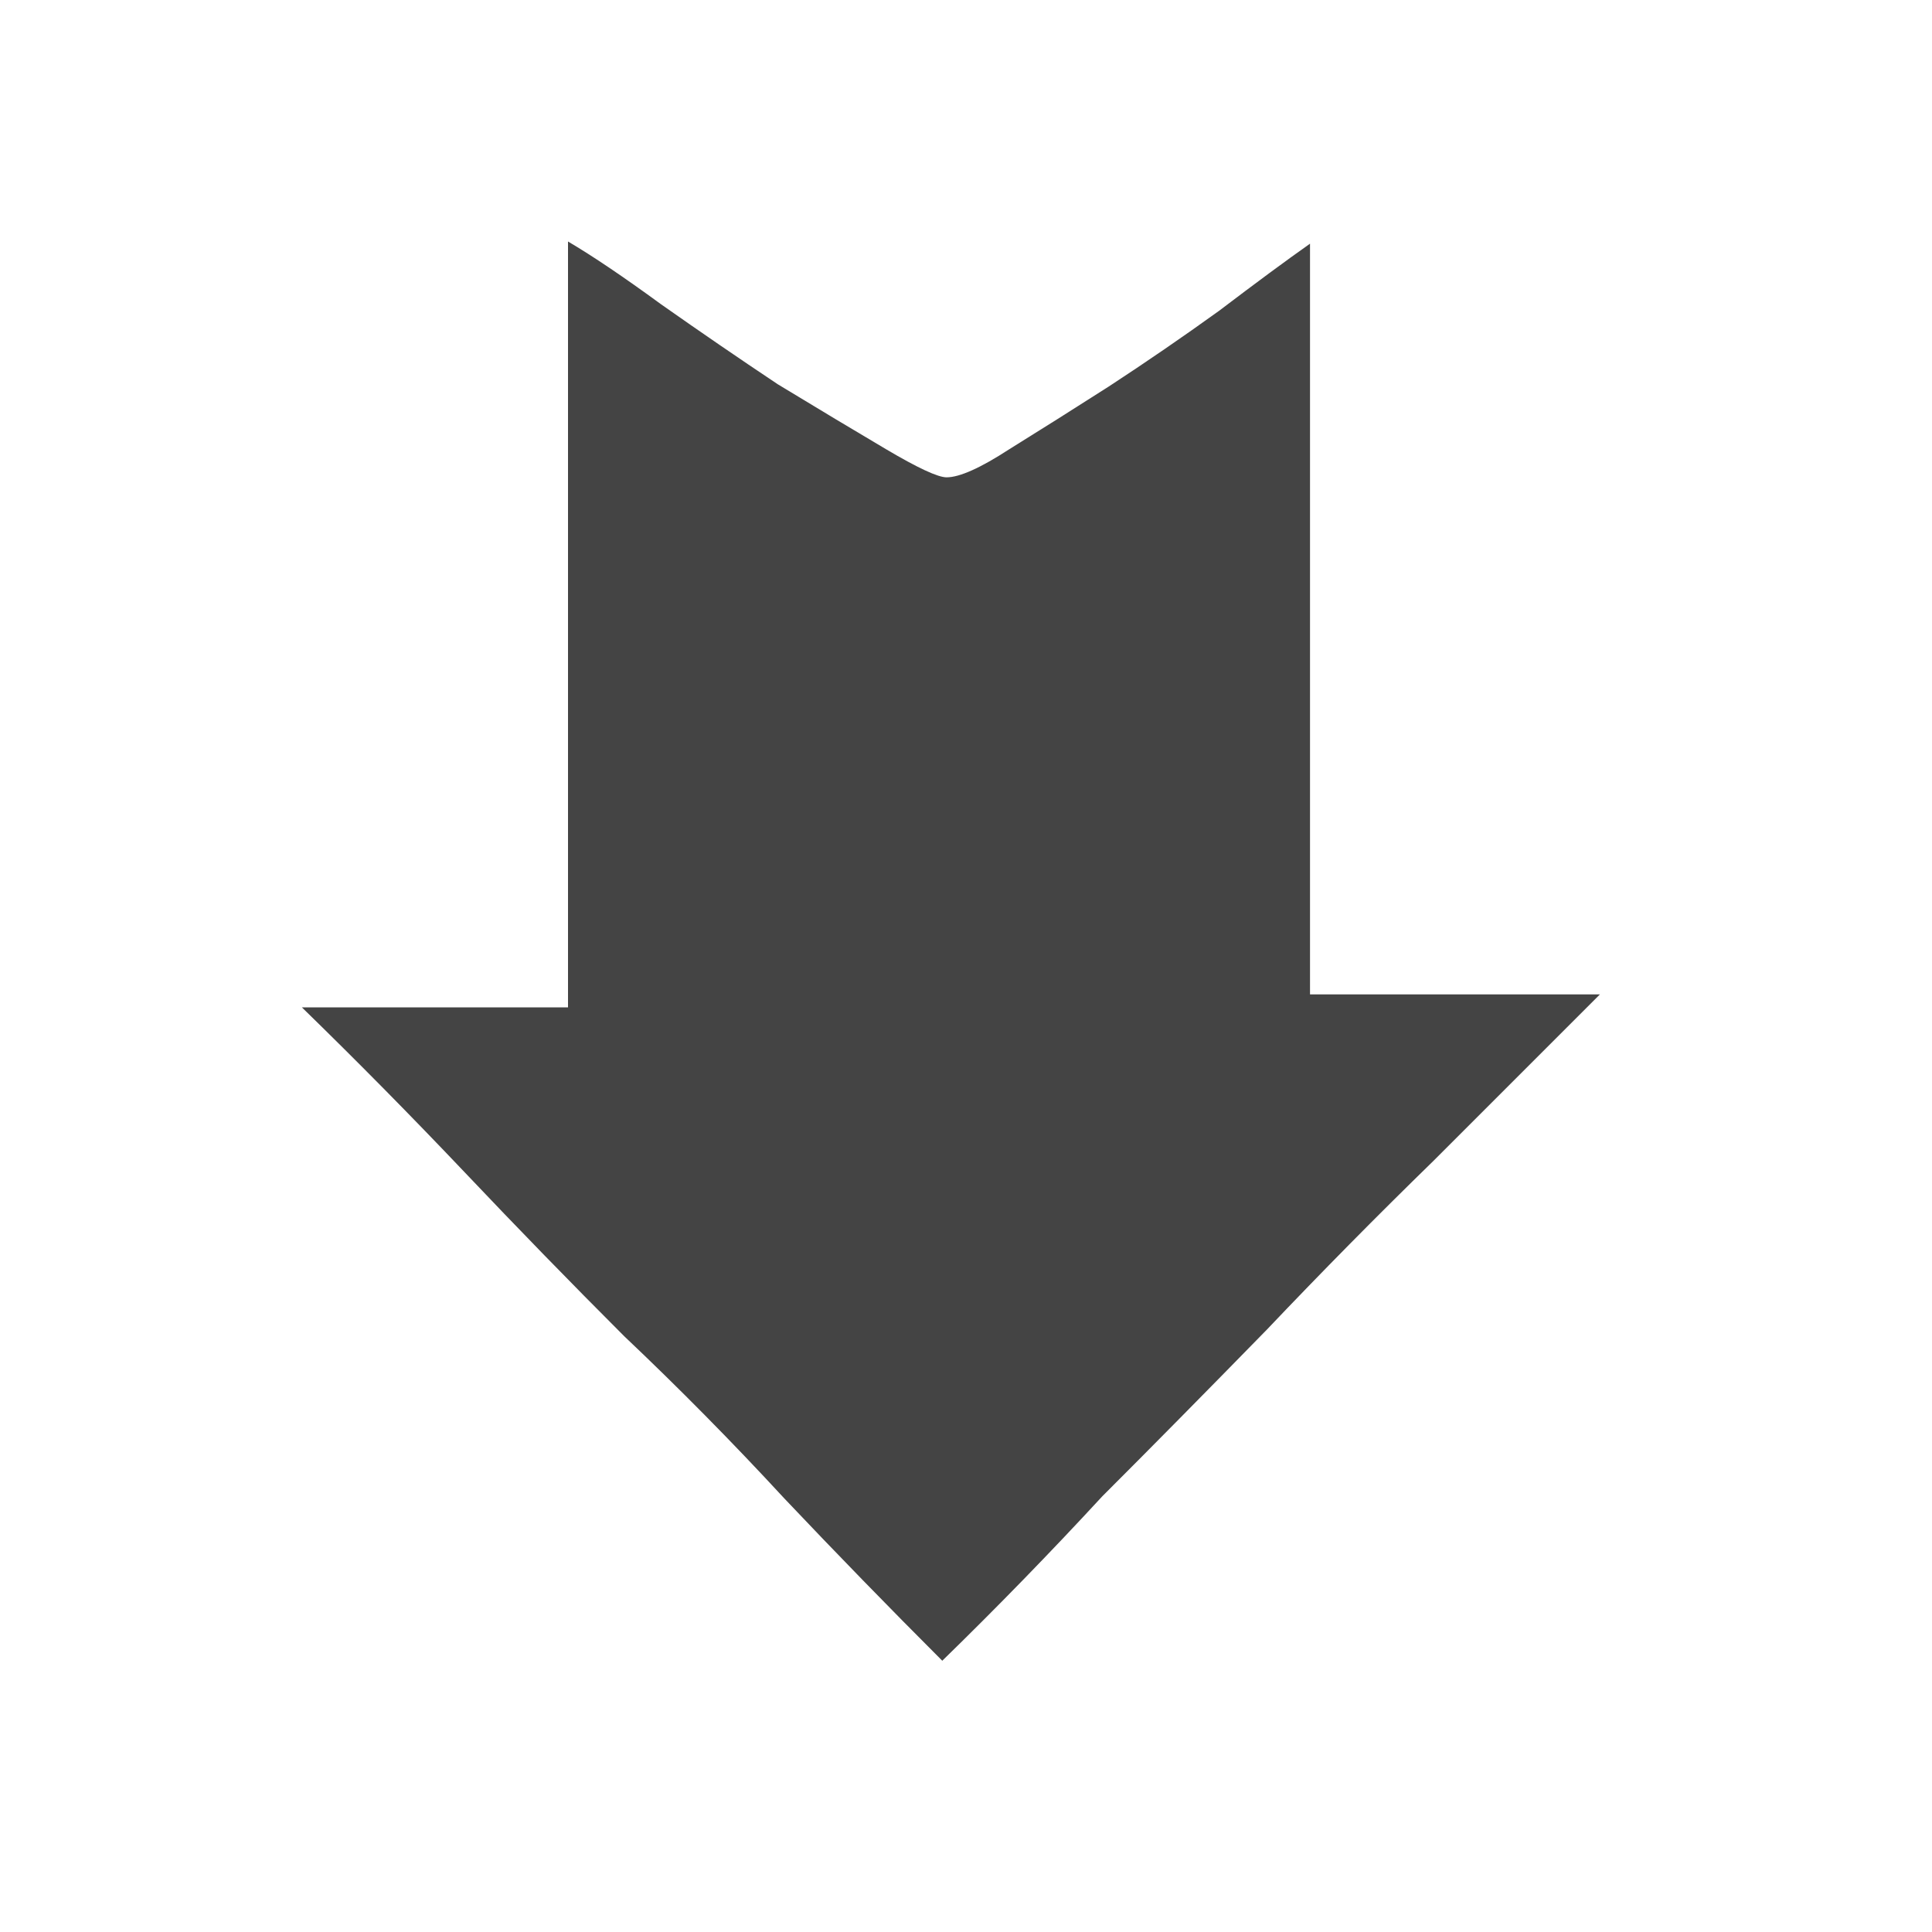
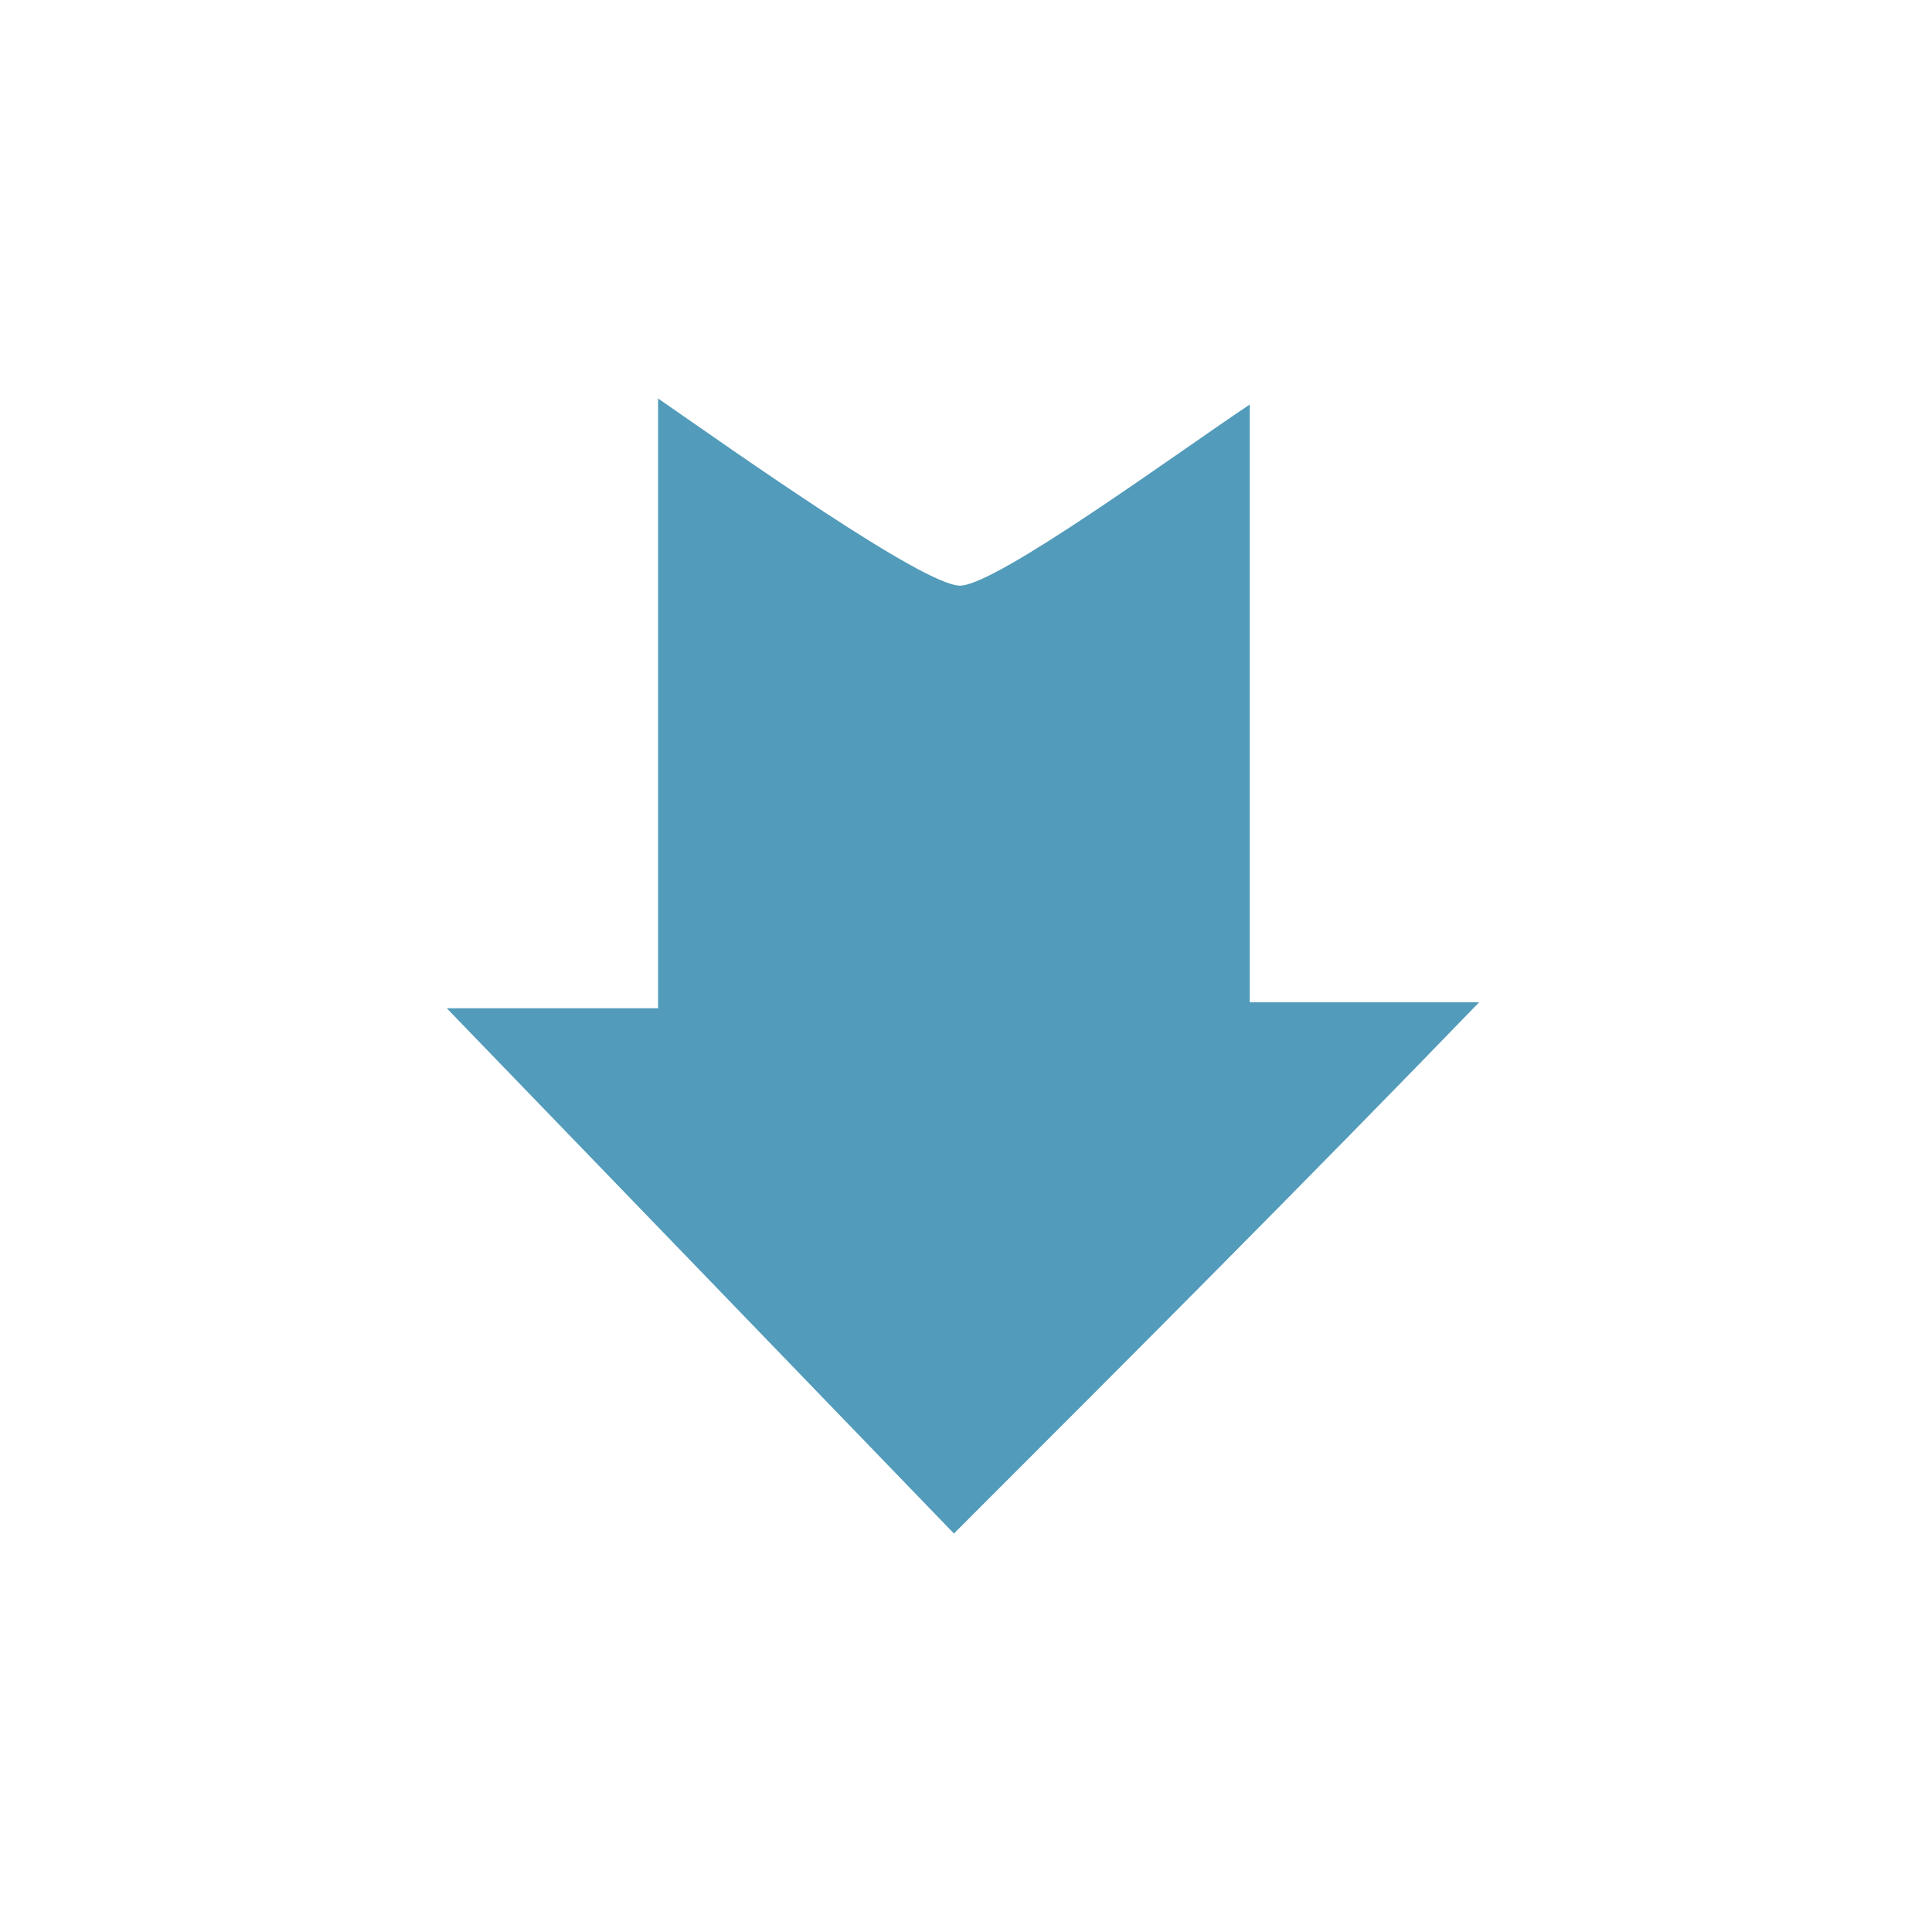
- <svg xmlns="http://www.w3.org/2000/svg" width="32px" height="32px" viewBox="0 0 32 32" version="1.1">
-   <defs />
-   <g id="markdown" stroke="none" stroke-width="1" fill="none" fill-rule="evenodd">
-     <path d="M21.698,4.036 L21.698,7.261 L21.698,10.378 L21.698,13.388 L21.698,16.47 L22.988,16.47 L24.207,16.47 L25.353,16.47 L26.5,16.47 L23.741,19.229 C22.809,20.137 21.889,21.069 20.982,22.024 C19.978,23.051 19.071,23.971 18.258,24.783 C17.398,25.715 16.514,26.623 15.607,27.507 C14.723,26.623 13.851,25.727 12.991,24.819 C12.131,23.887 11.247,22.992 10.339,22.132 C9.455,21.248 8.571,20.34 7.688,19.408 C6.804,18.477 5.908,17.569 5,16.685 L5.932,16.685 L7.007,16.685 L8.153,16.685 L9.408,16.685 L9.408,13.568 L9.408,10.414 L9.408,7.261 L9.408,4 C9.814,4.239 10.327,4.585 10.948,5.039 C11.593,5.493 12.238,5.935 12.883,6.365 C13.552,6.771 14.149,7.129 14.675,7.44 C15.201,7.751 15.535,7.906 15.678,7.906 C15.893,7.906 16.24,7.751 16.718,7.44 C17.219,7.129 17.769,6.783 18.366,6.401 C18.987,5.995 19.596,5.577 20.193,5.147 C20.791,4.693 21.292,4.322 21.698,4.036 Z" id="path114" fill="#444444" fill-rule="nonzero" />
-   </g>
+ <svg xmlns="http://www.w3.org/2000/svg" viewBox="0 0 32 32">
+   <path fill="#529BBA" d="M20.7 6.7v9.9h3.8c-2.9 3-5.8 5.9-8.7 8.8-2.7-2.8-5.6-5.8-8.4-8.7h3.5V6.6c1.3.9 4.4 3.1 5 3.1.6 0 3.6-2.2 4.8-3z" />
</svg>
